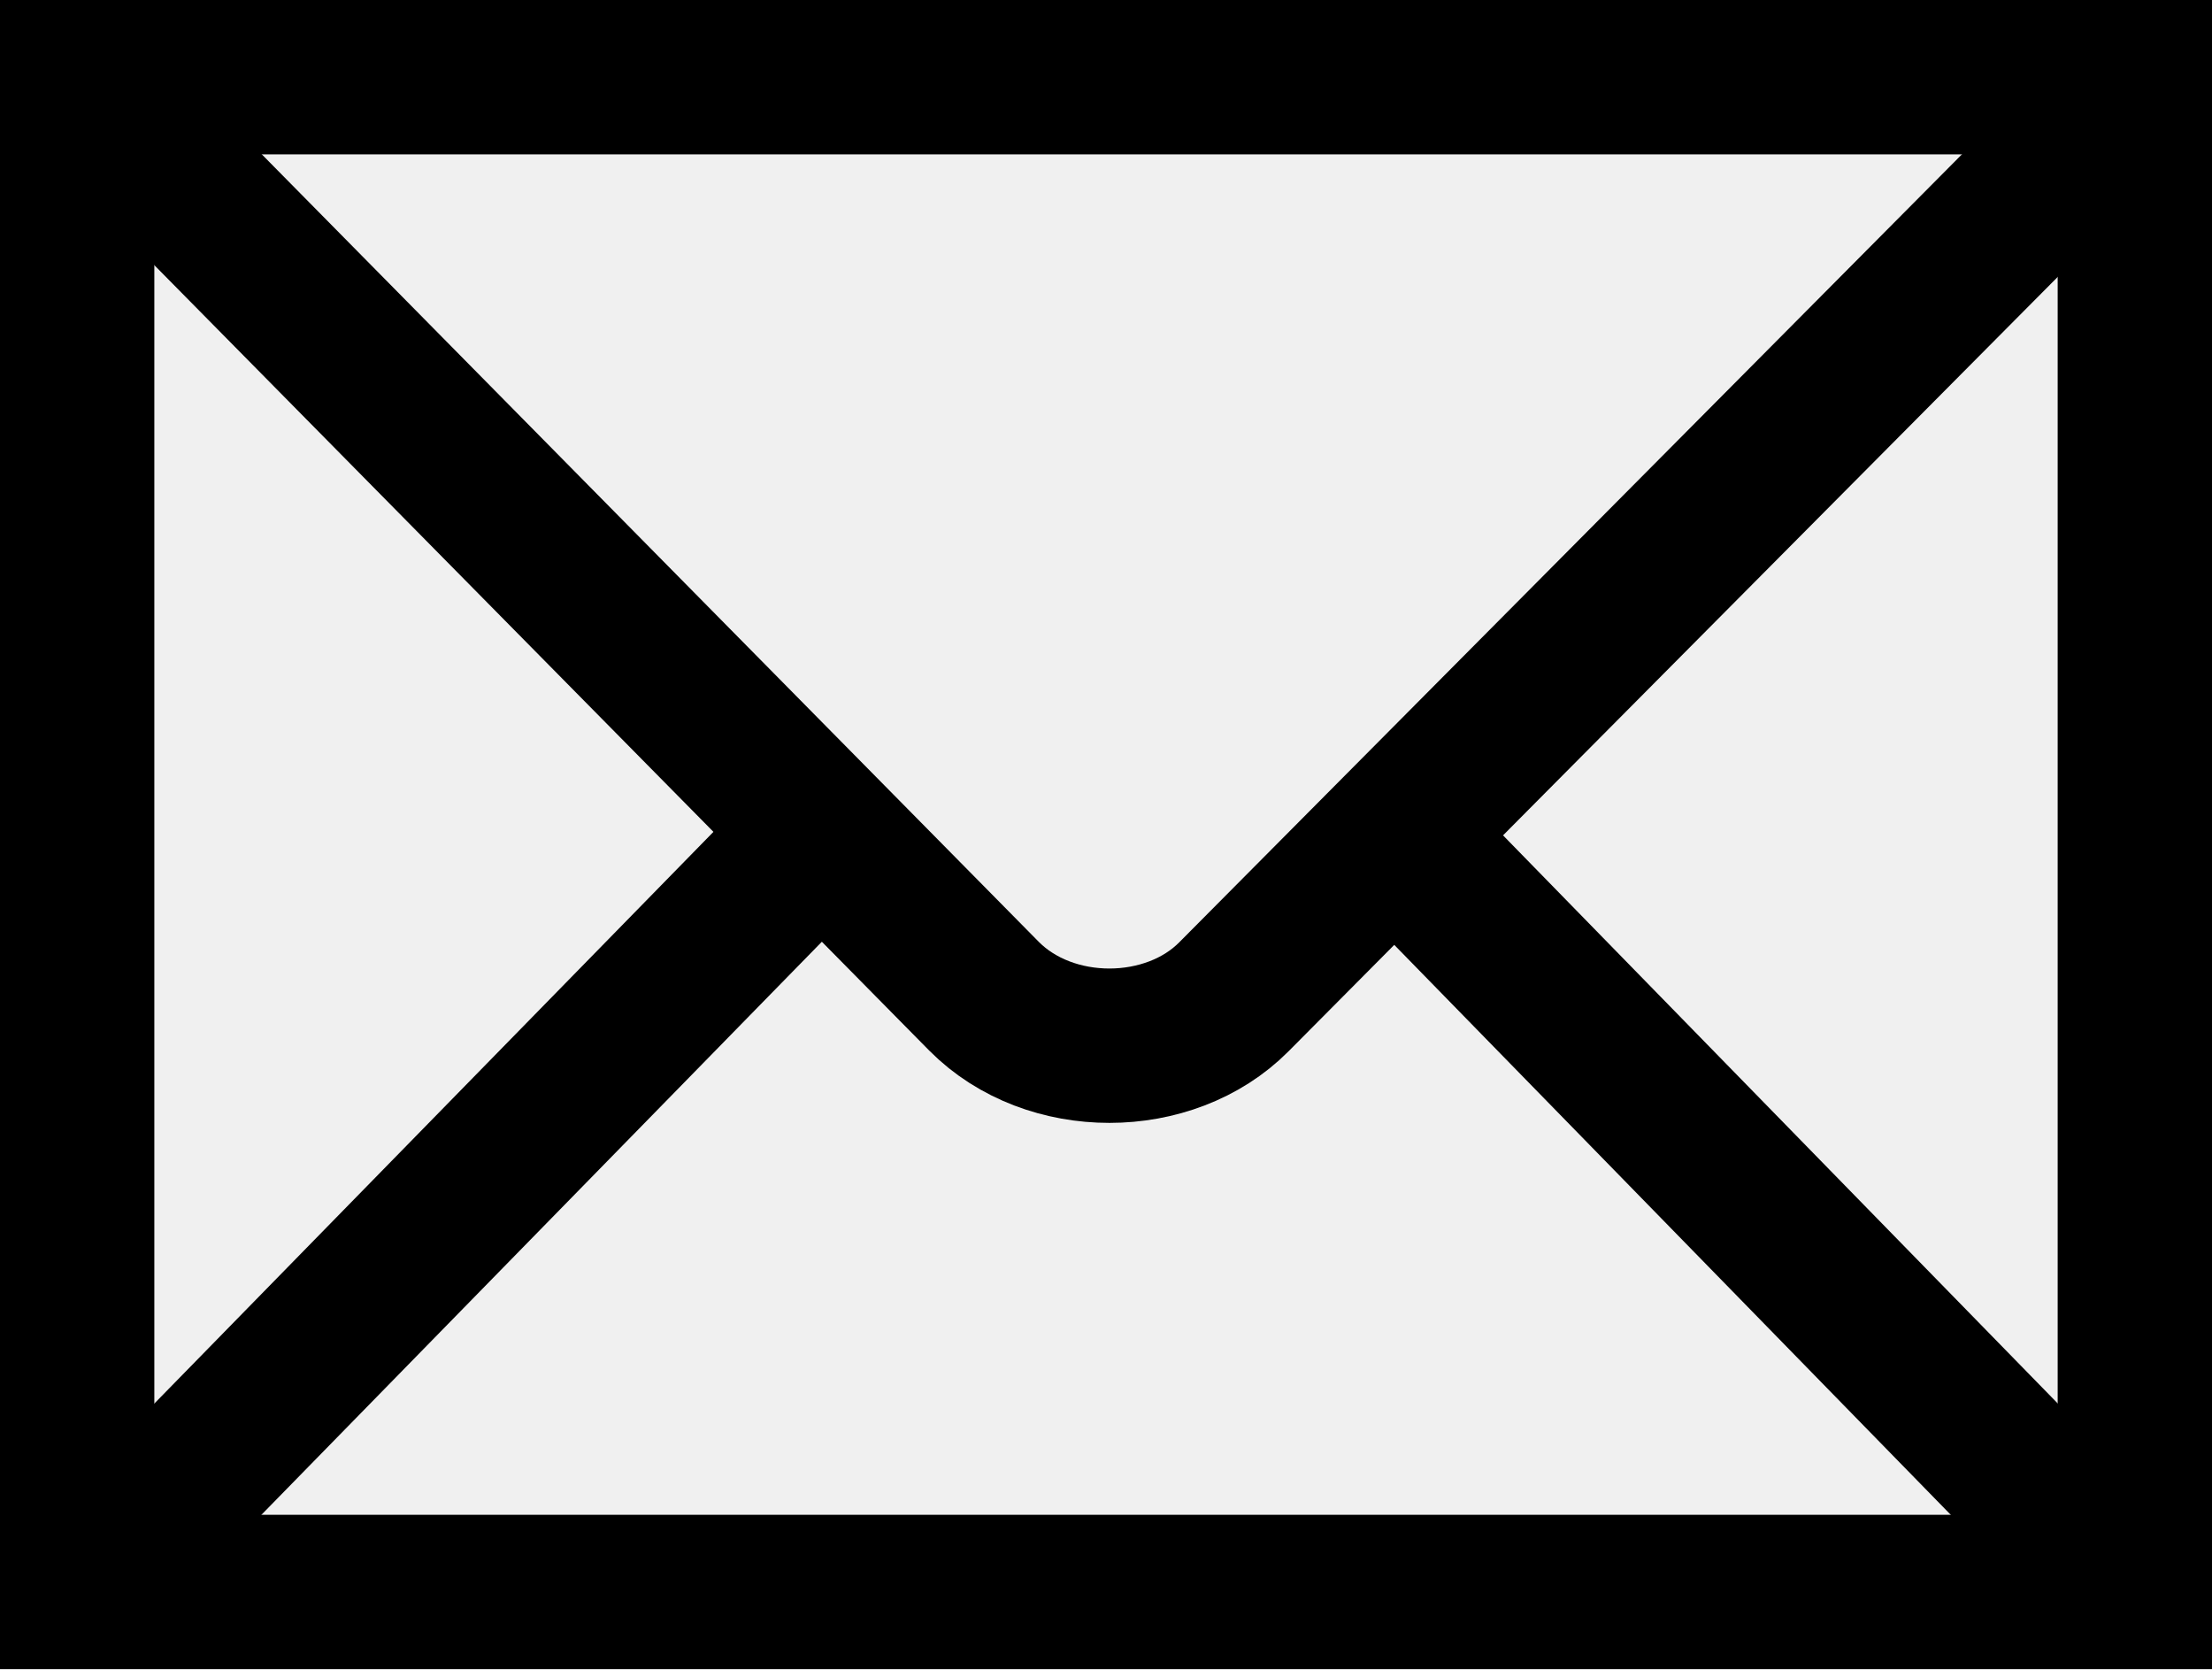
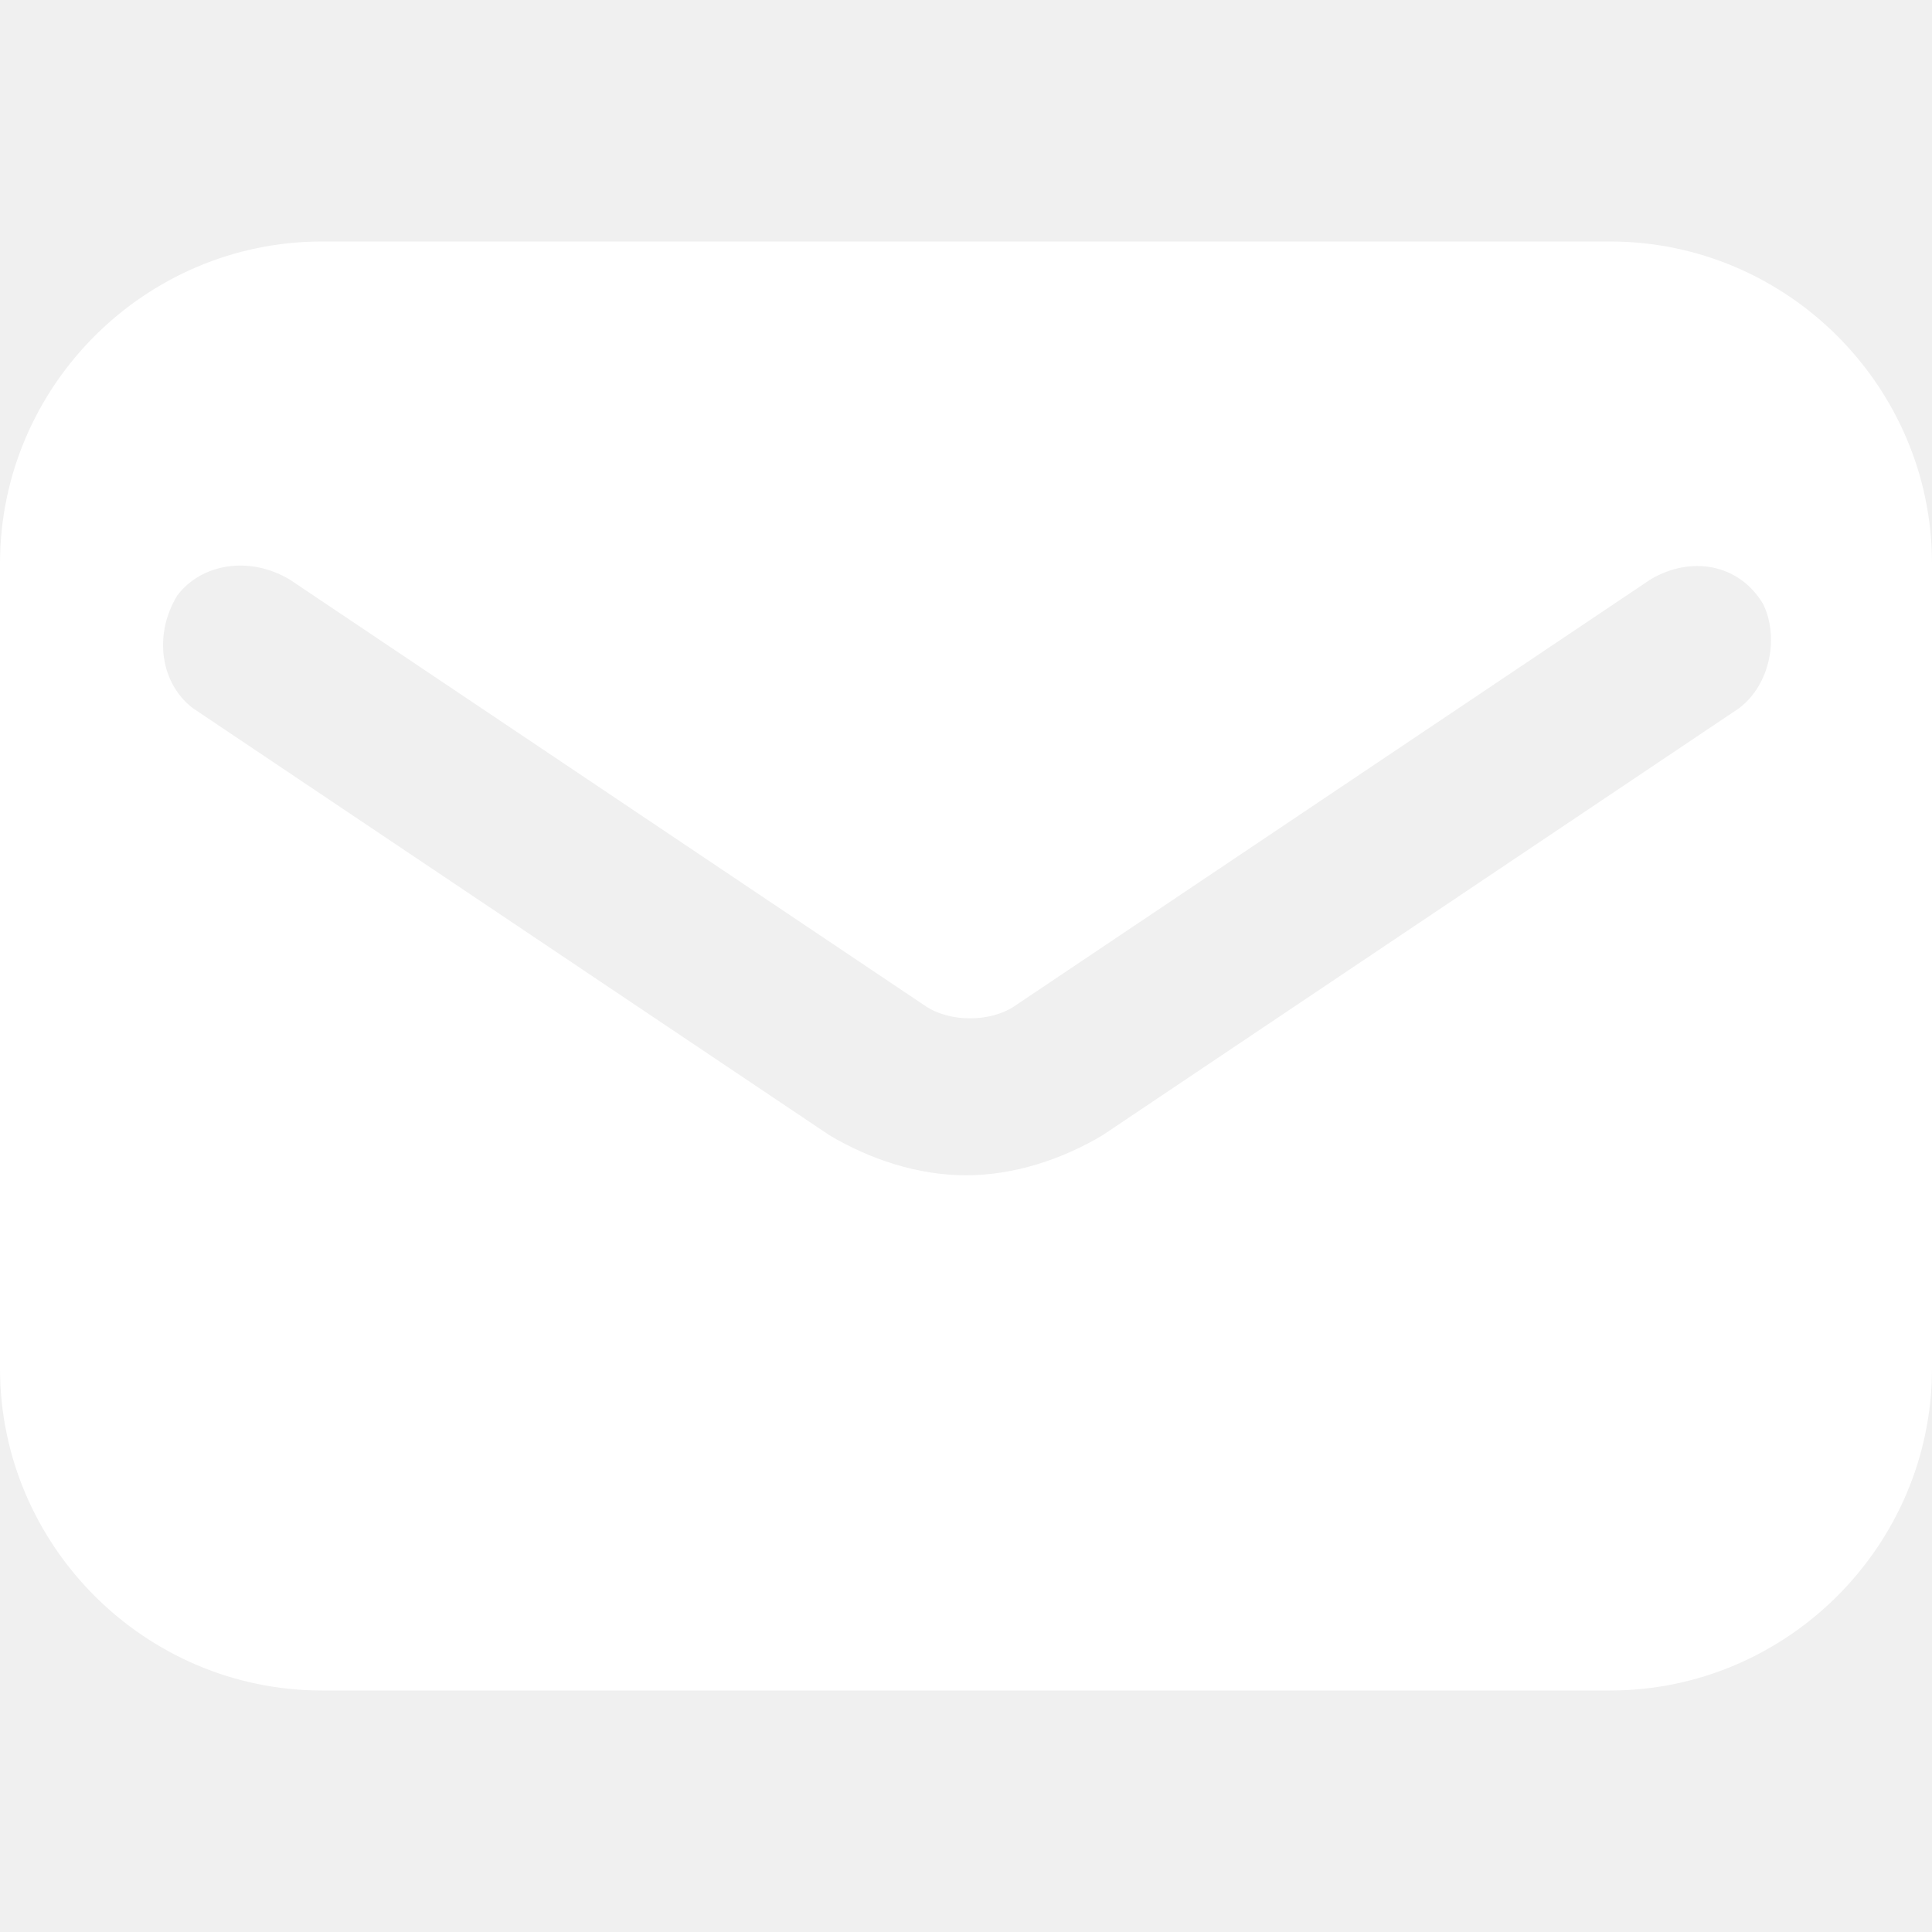
- <svg xmlns="http://www.w3.org/2000/svg" height="331.469" id="svg2439" version="1.0" width="439.371">
-   <defs id="defs2441">
-     <marker id="ArrowEnd" markerHeight="3" markerUnits="strokeWidth" markerWidth="4" orient="auto" refX="0" refY="5" viewBox="0 0 10 10">
-       <path d="M 0,0 L 10,5 L 0,10 L 0,0 z" id="path2444" />
-     </marker>
-     <marker id="ArrowStart" markerHeight="3" markerUnits="strokeWidth" markerWidth="4" orient="auto" refX="10" refY="5" viewBox="0 0 10 10">
-       <path d="M 10,0 L 0,5 L 10,10 L 10,0 z" id="path2447" />
-     </marker>
-   </defs>
-   <g id="g2449" transform="translate(-145.3305,-145.3305)">
-     <path d="M 569.374,461.472 L 569.374,160.658 L 160.658,160.658 L 160.658,461.472 L 569.374,461.472 z" id="path2451" style="fill:none;stroke:#000000;stroke-width:30.655" />
-     <path id="path2453" style="fill:none;stroke:#000000;stroke-width:30.655" />
-     <path d="M 164.46,164.49 L 340.78,343.158 C 353.849,356.328 377.63,356.172 390.423,343.278 L 566.622,165.928" id="path2455" style="fill:none;stroke:#000000;stroke-width:30.655" />
-     <path d="M 170.515,451.566 L 305.61,313.46" id="path2457" style="fill:none;stroke:#000000;stroke-width:30.655" />
-     <path d="M 557.968,449.974 L 426.515,315.375" id="path2459" style="fill:none;stroke:#000000;stroke-width:30.655" />
+ <svg xmlns="http://www.w3.org/2000/svg" style="enable-background:new 0 0 24 24;" version="1.1" viewBox="0 0 24 24" xml:space="preserve">
+   <g id="info" />
+   <g id="icons">
+     <path fill="#ffffff" d="M20,3H4C1.8,3,0,4.8,0,7v10c0,2.2,1.8,4,4,4h16c2.2,0,4-1.8,4-4V7C24,4.8,22.2,3,20,3z M21.6,8.8l-7.9,5.3   c-0.5,0.3-1.1,0.5-1.7,0.5s-1.2-0.2-1.7-0.5L2.4,8.8C2,8.5,1.9,7.9,2.2,7.4C2.5,7,3.1,6.9,3.6,7.2l7.9,5.3c0.3,0.2,0.8,0.2,1.1,0   l7.9-5.3c0.5-0.3,1.1-0.2,1.4,0.3C22.1,7.9,22,8.5,21.6,8.8z" id="email" />
  </g>
</svg>
